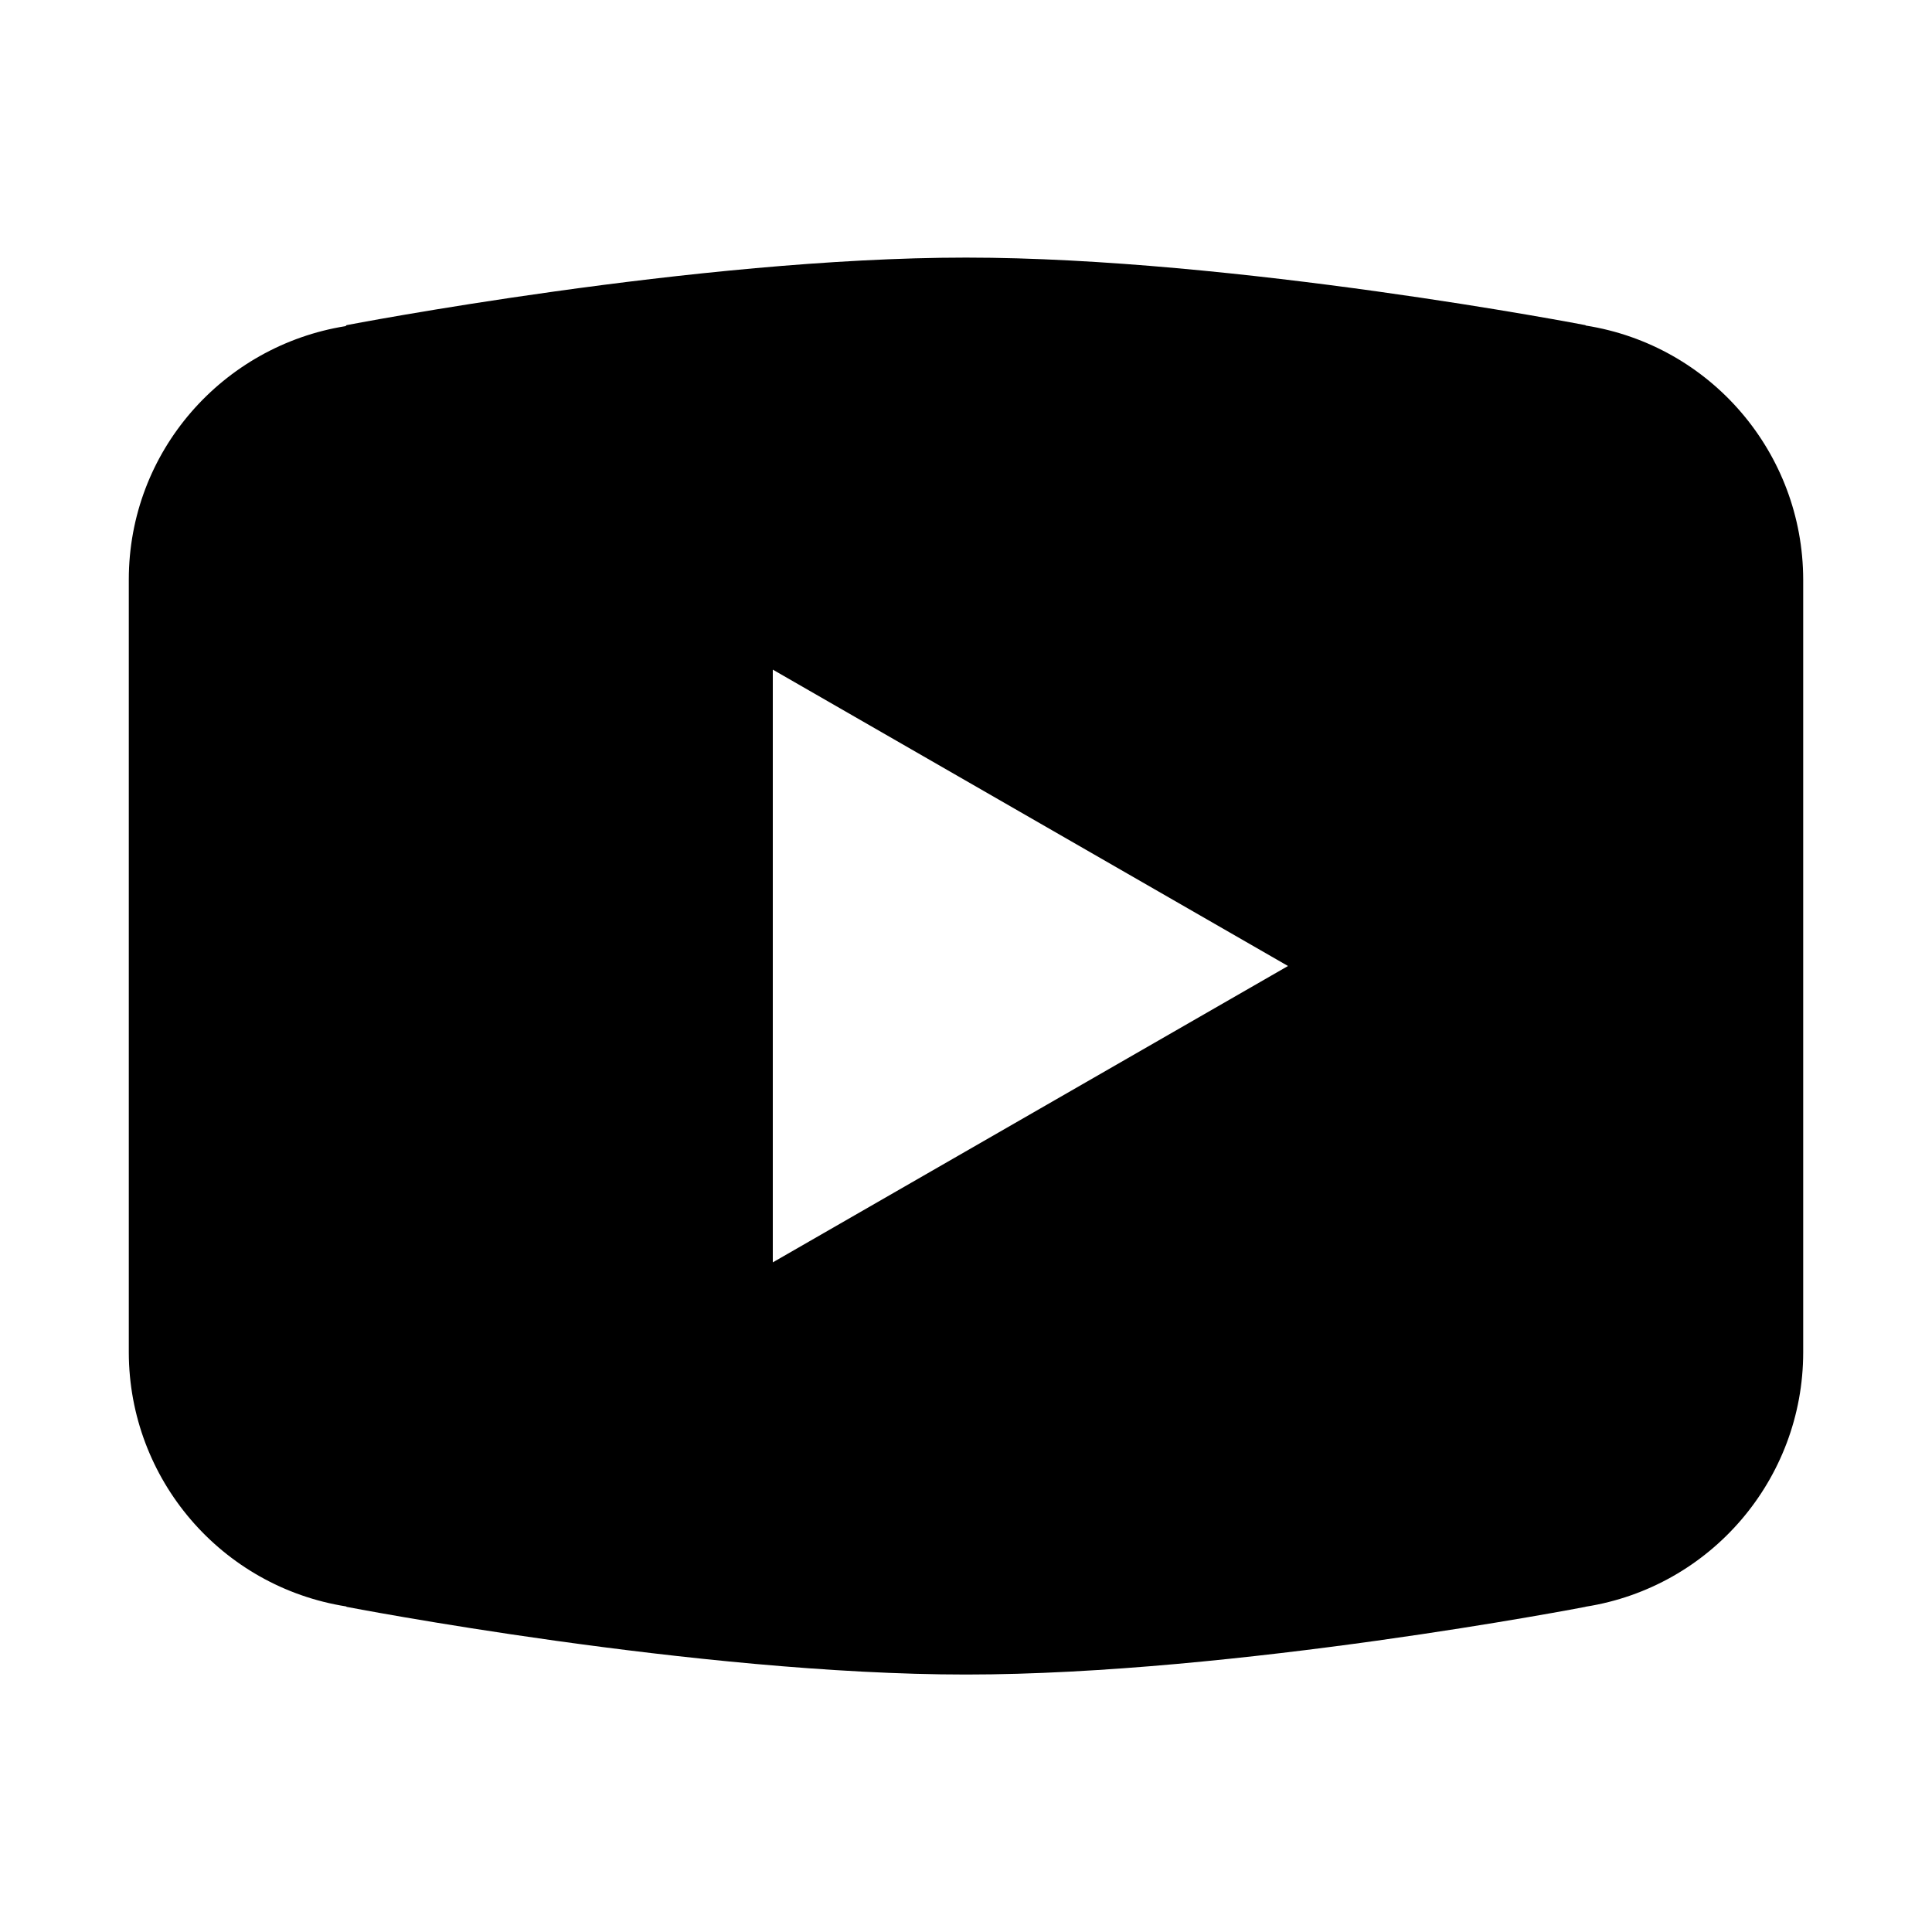
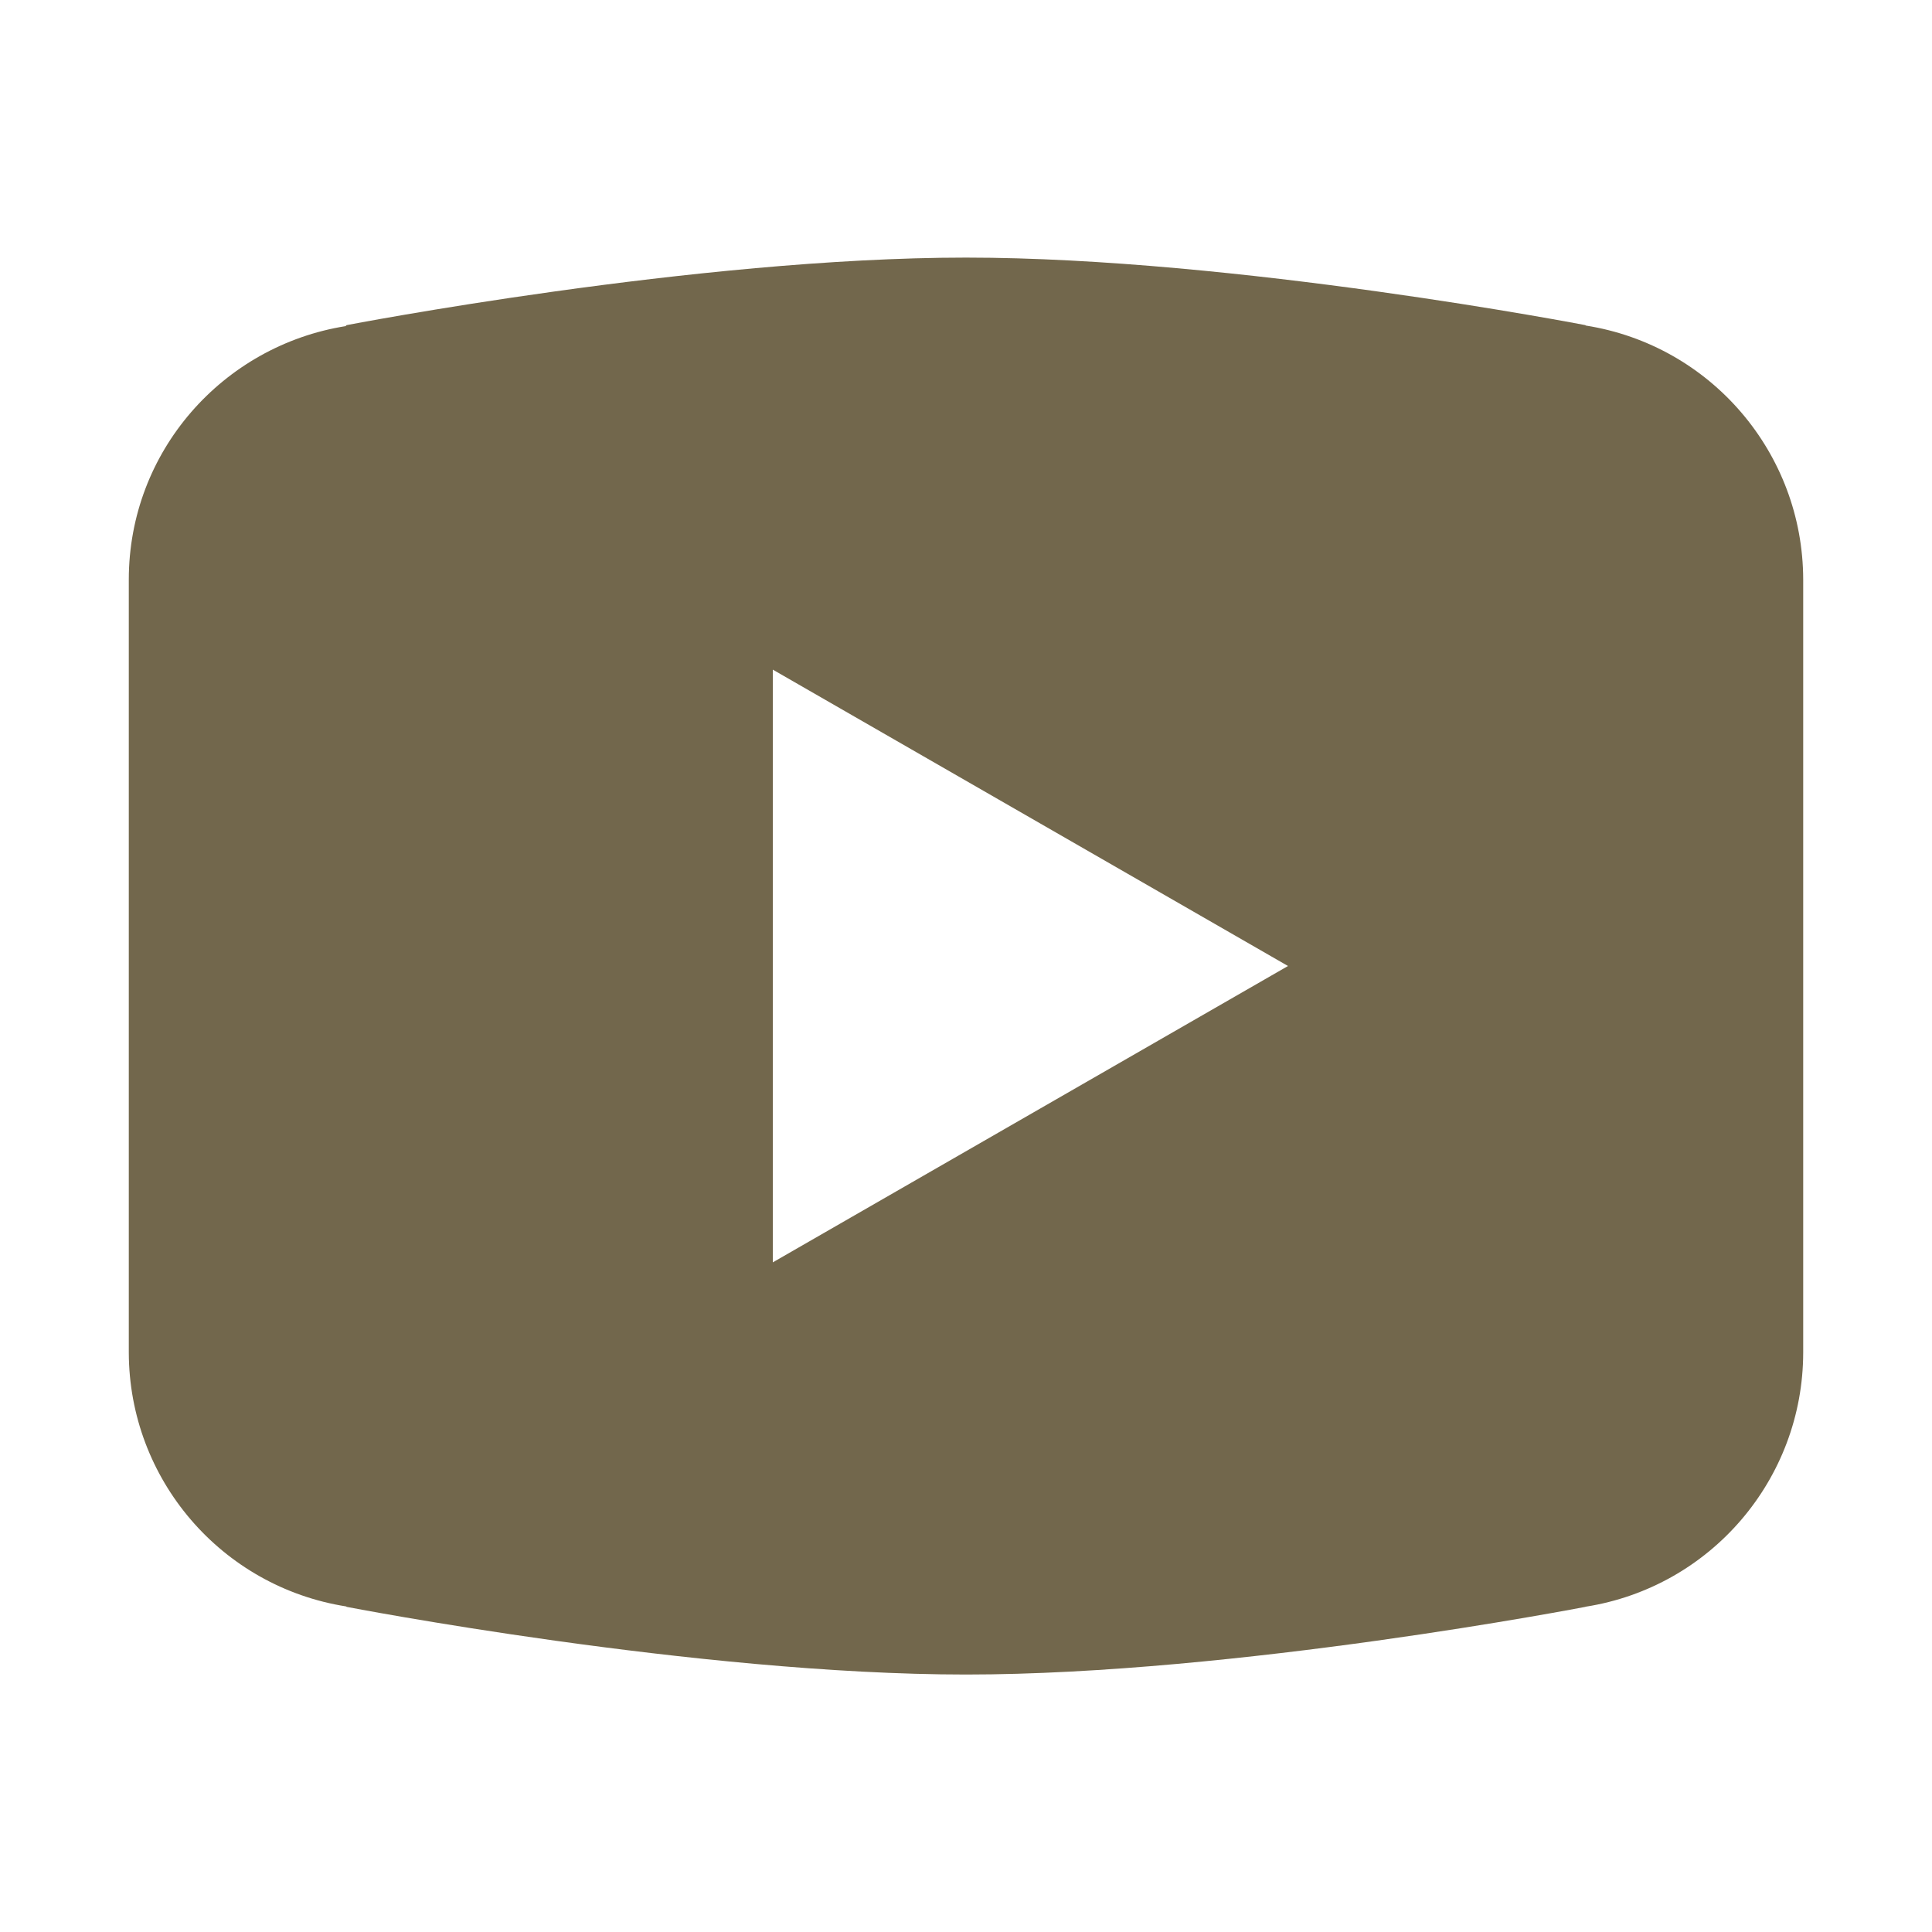
- <svg xmlns="http://www.w3.org/2000/svg" fill="#000000" viewBox="0 0 30 30" width="30px" height="30px">
+ <svg xmlns="http://www.w3.org/2000/svg" fill="#72674c" viewBox="0 0 30 30" width="30px" height="30px">
  <path d="M 15 4 C 10.814 4 5.381 5.049 5.381 5.049 L 5.367 5.064 C 3.461 5.369 2 7.008 2 9 L 2 15 L 2 15.002 L 2 21 L 2 21.002 A 4 4 0 0 0 5.377 24.945 L 5.381 24.951 C 5.381 24.951 10.814 26.002 15 26.002 C 19.186 26.002 24.619 24.951 24.619 24.951 L 24.621 24.949 A 4 4 0 0 0 28 21.002 L 28 21 L 28 15.002 L 28 15 L 28 9 A 4 4 0 0 0 24.623 5.055 L 24.619 5.049 C 24.619 5.049 19.186 4 15 4 z M 12 10.398 L 20 15 L 12 19.602 L 12 10.398 z" />
</svg>
